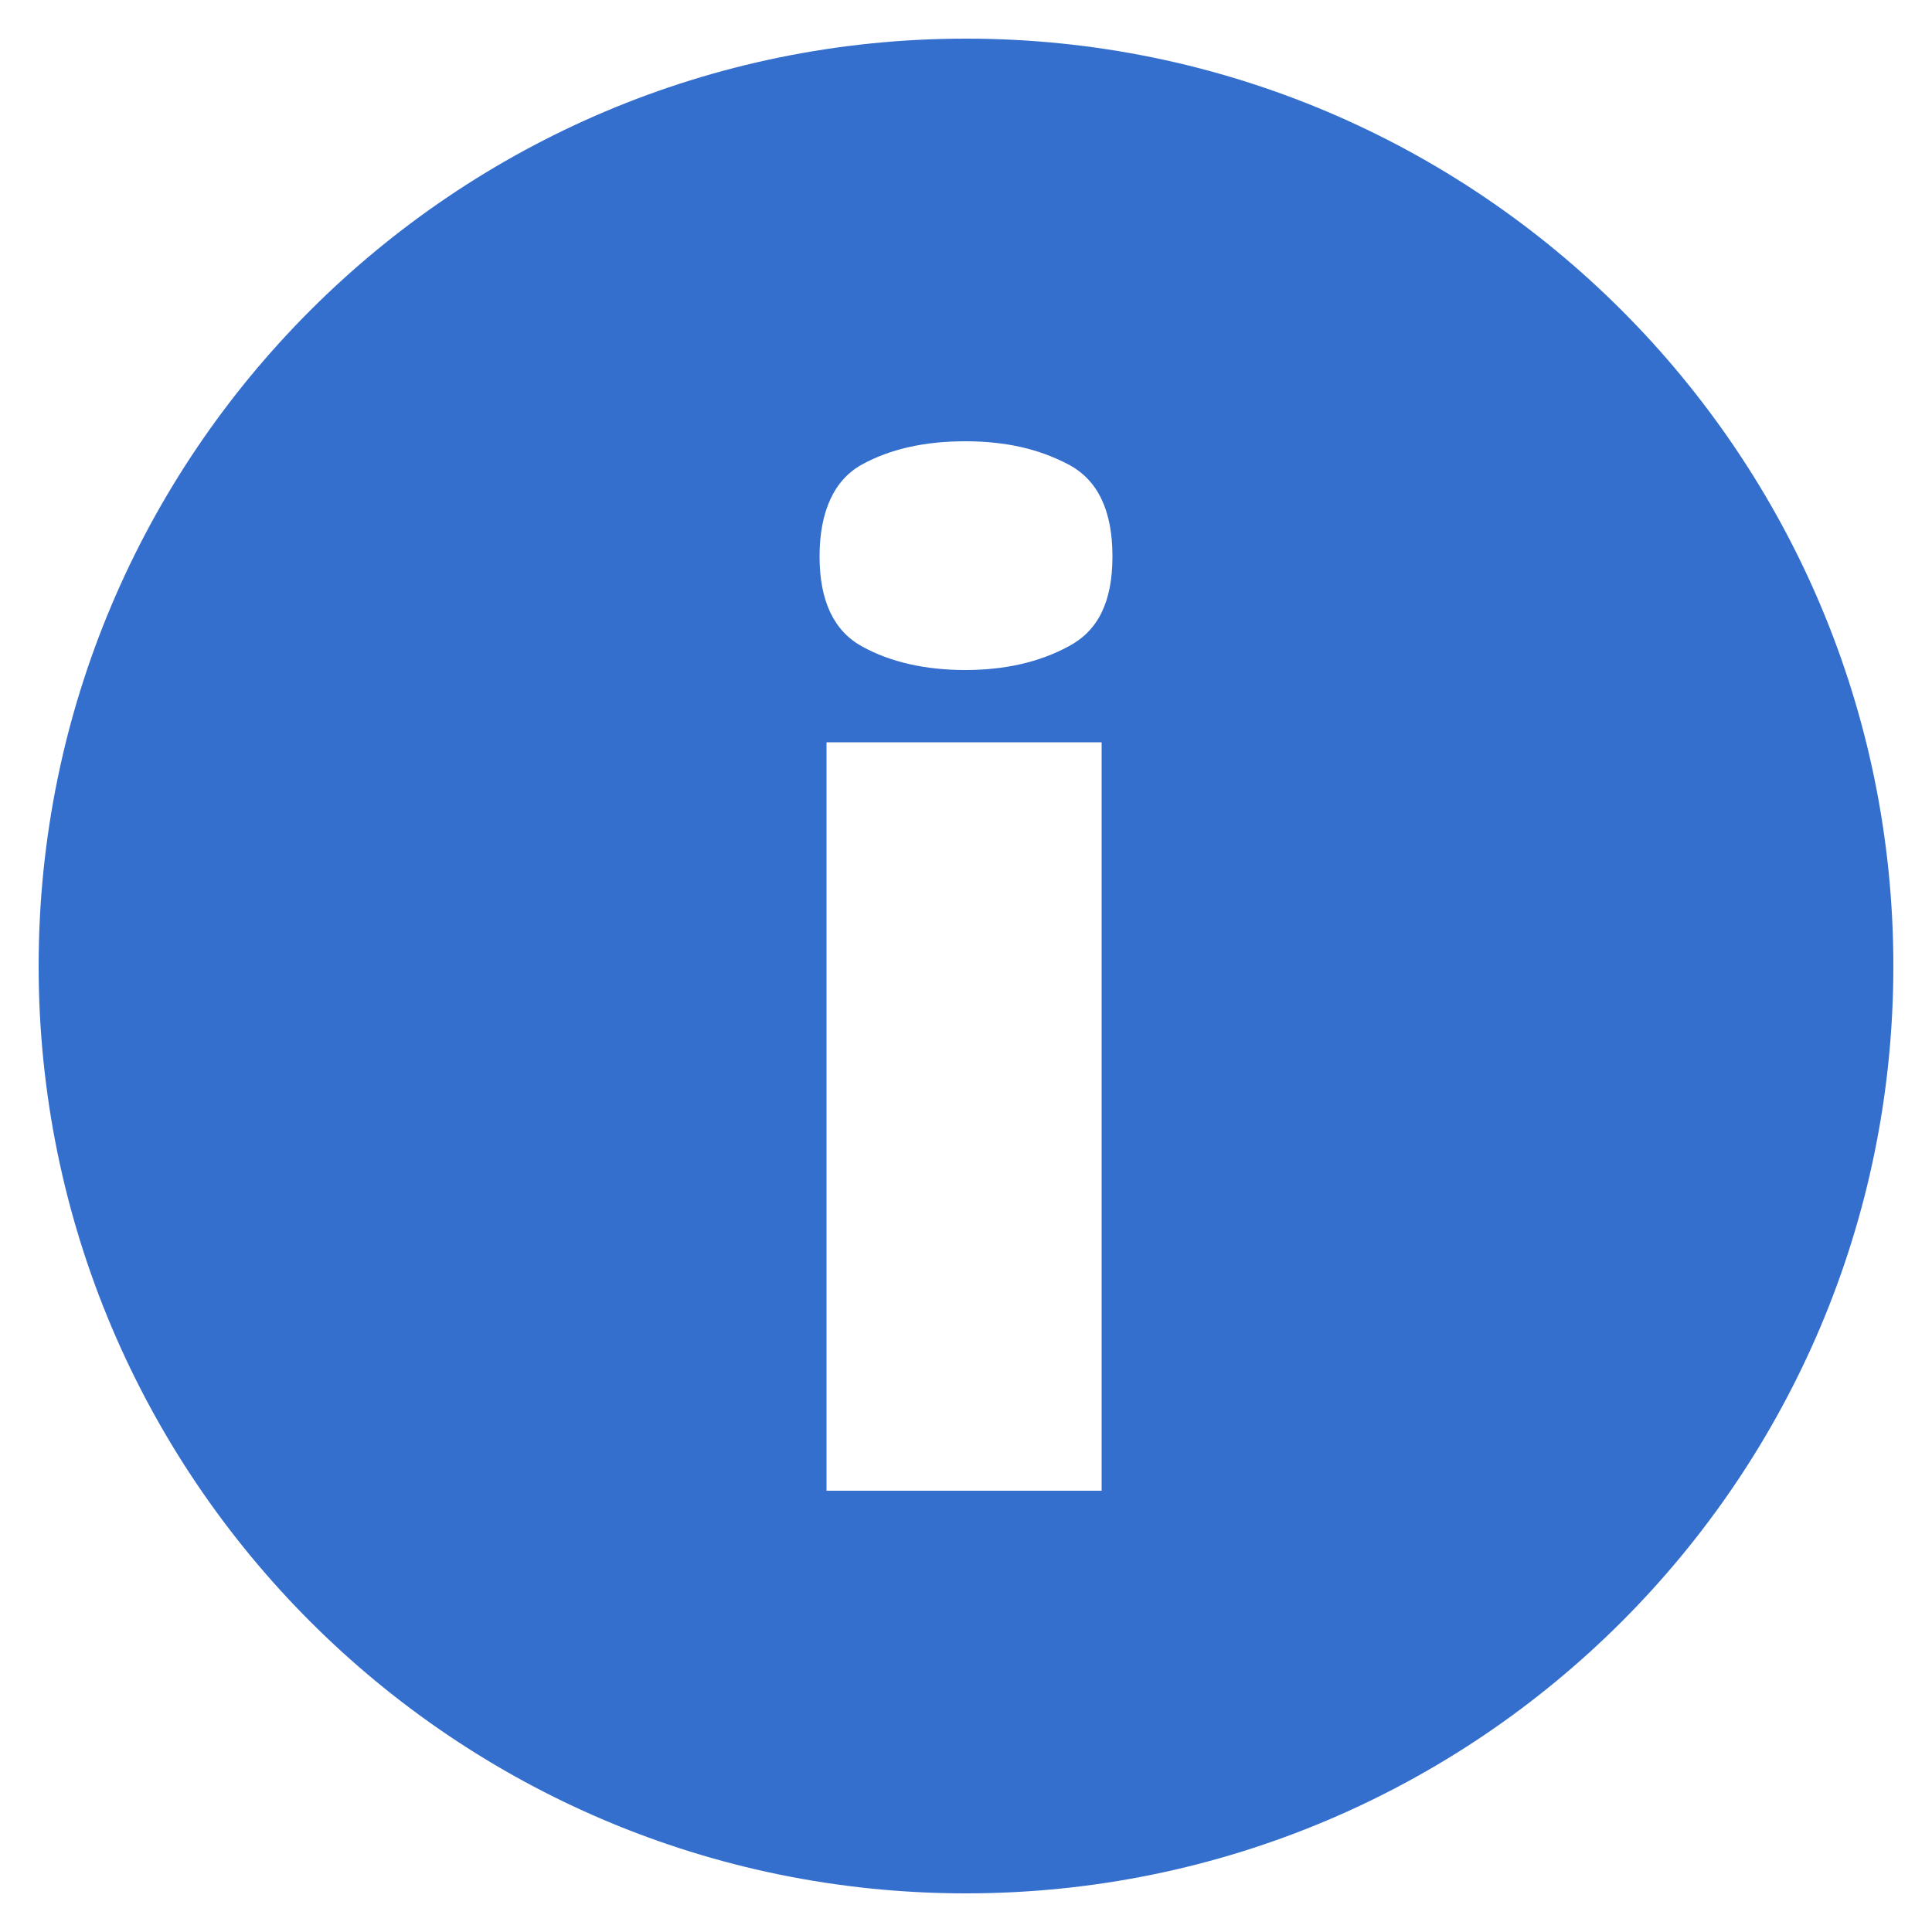
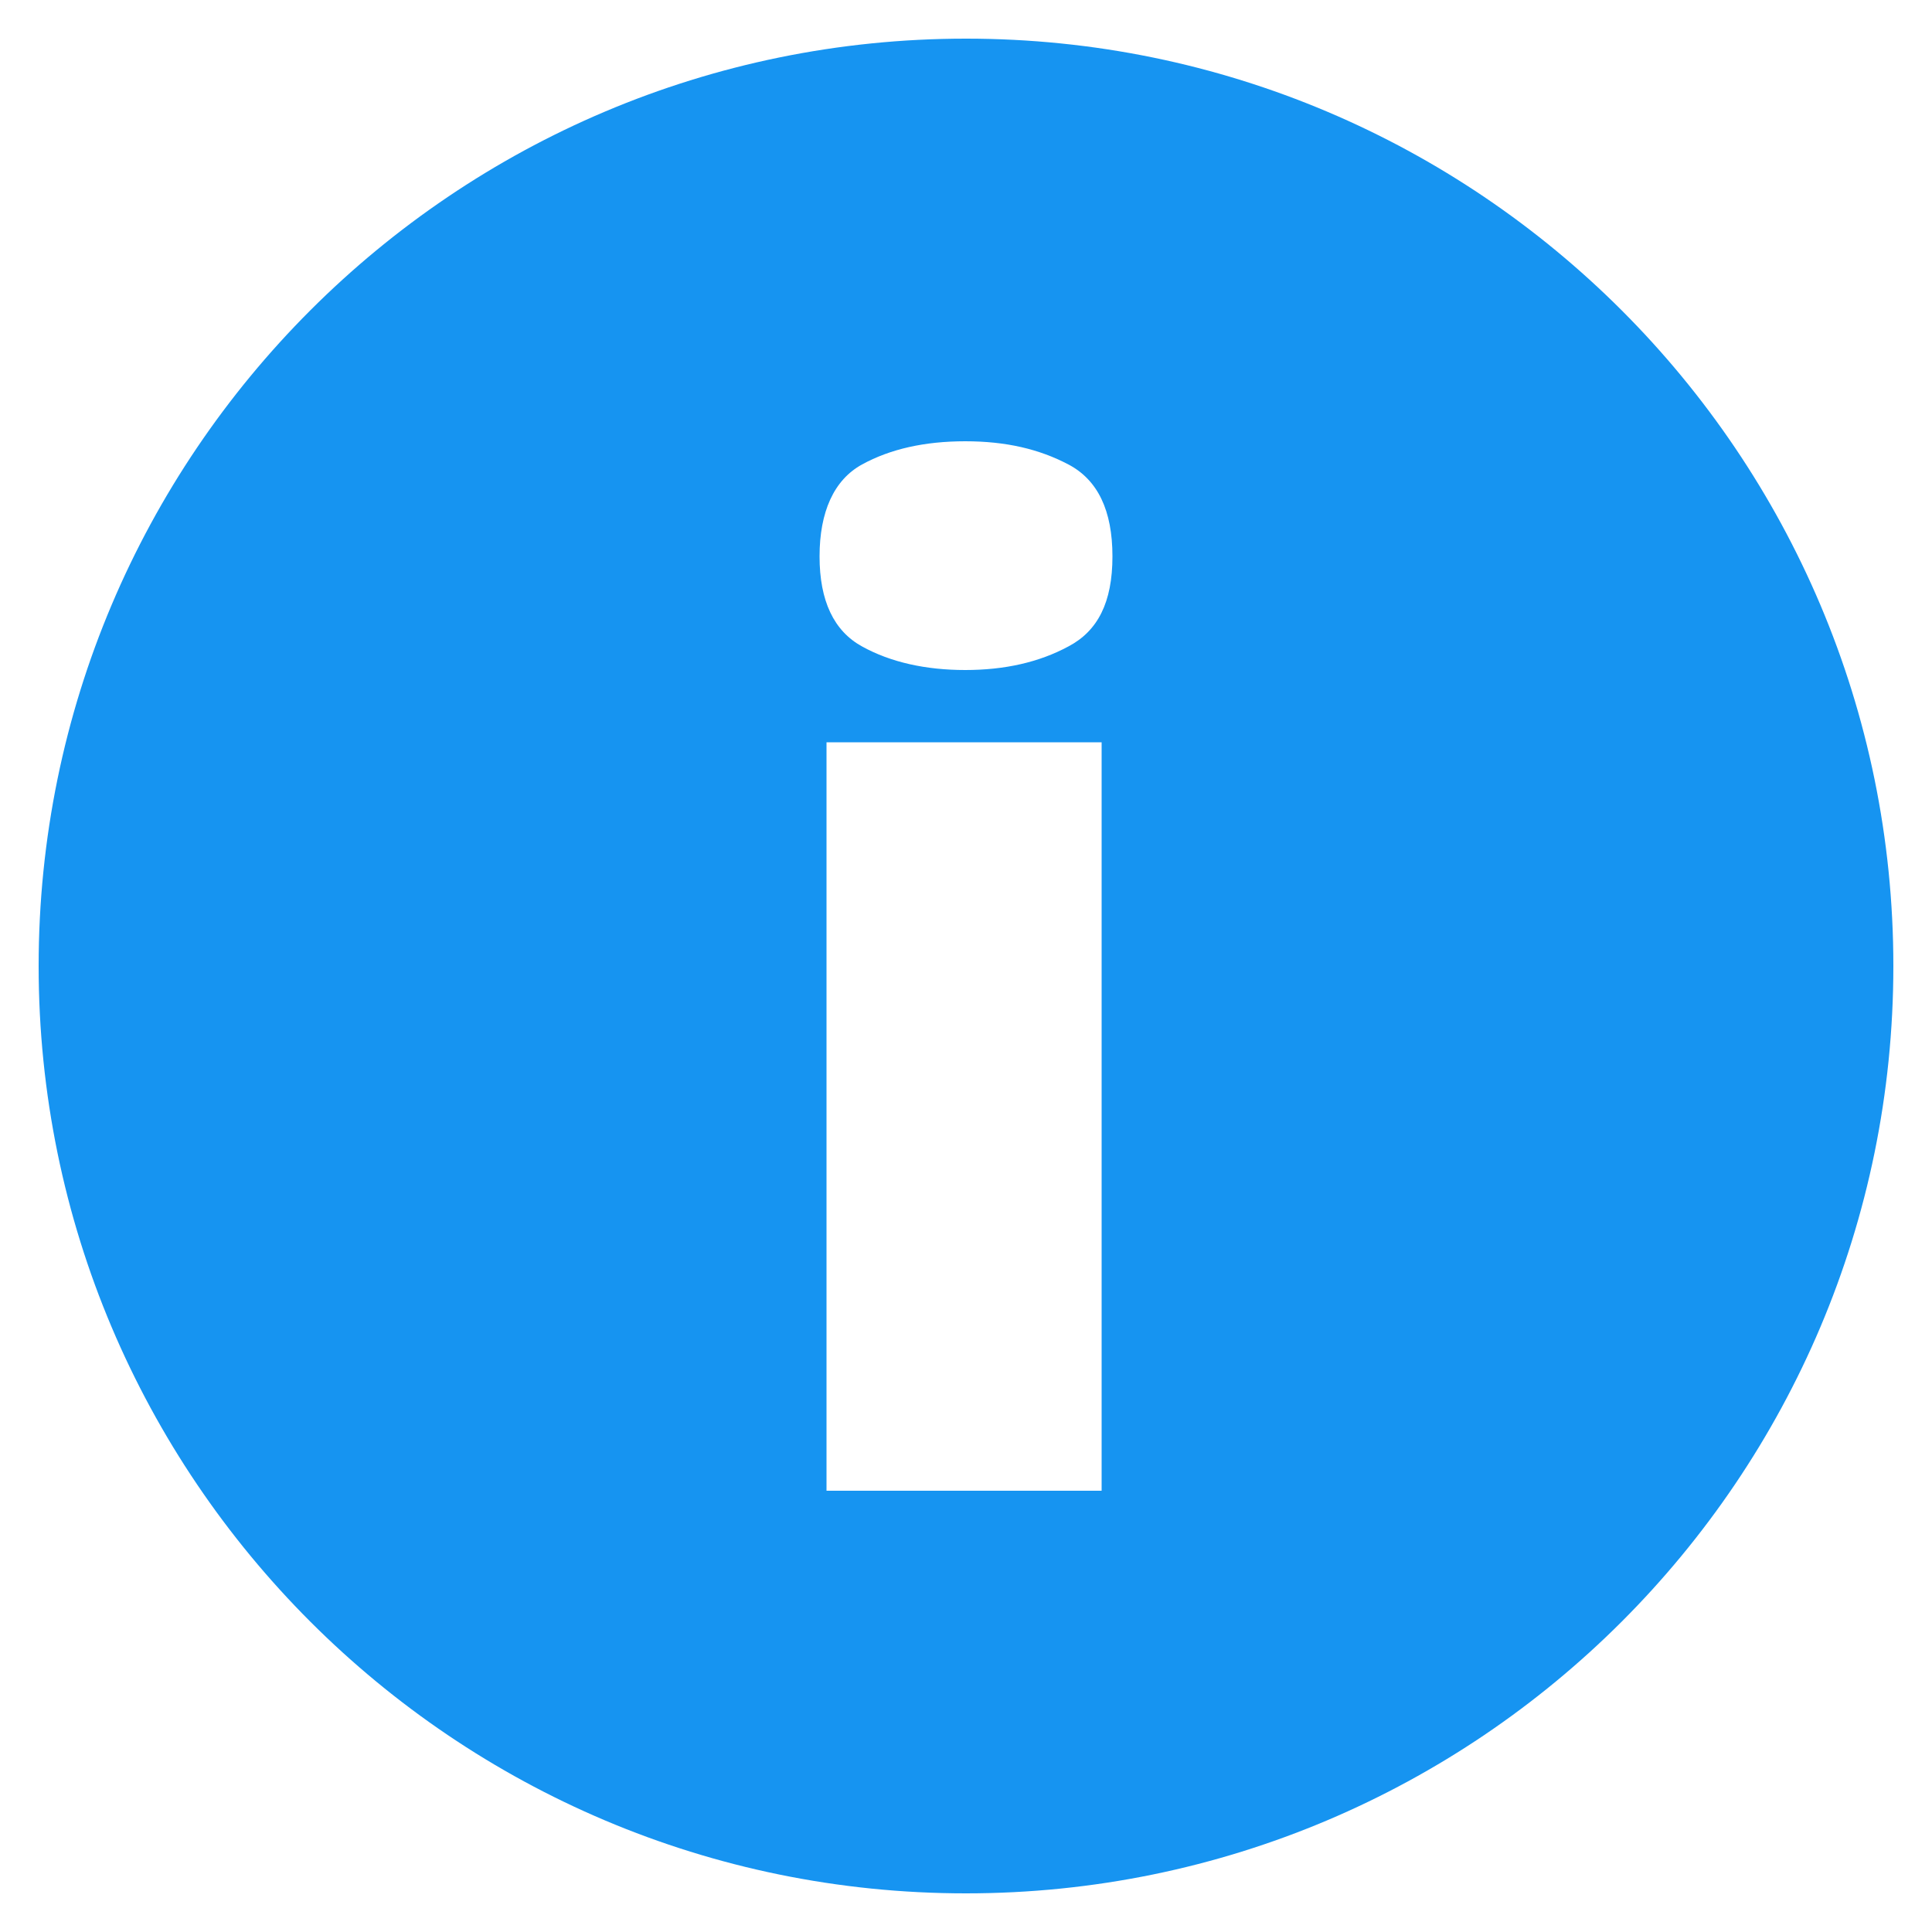
<svg xmlns="http://www.w3.org/2000/svg" viewBox="0 0 50 50">
-   <path d="m25 1c-13.25 0-24 10.75-24 24s10.75 24 24 24 24-10.75 24-24-10.75-24-24-24zm3.51 37.58h-7.12v-19.37h7.12v19.36zm-.86-21.85c-.76.41-1.65.61-2.67.61s-1.93-.2-2.67-.61c-.73-.4-1.1-1.18-1.1-2.33s.37-1.98 1.1-2.38 1.62-.6 2.67-.6 1.91.2 2.67.6 1.14 1.19 1.14 2.38-.38 1.93-1.14 2.33z" fill="#356fce" />
+   <path d="m25 1c-13.25 0-24 10.75-24 24s10.75 24 24 24 24-10.75 24-24-10.75-24-24-24zm3.51 37.58h-7.12v-19.37h7.12v19.36zm-.86-21.85c-.76.41-1.65.61-2.67.61s-1.93-.2-2.67-.61c-.73-.4-1.1-1.18-1.1-2.33s.37-1.98 1.1-2.38 1.62-.6 2.67-.6 1.91.2 2.67.6 1.14 1.19 1.14 2.38-.38 1.93-1.14 2.33z" fill="#1694f1" />
</svg>
